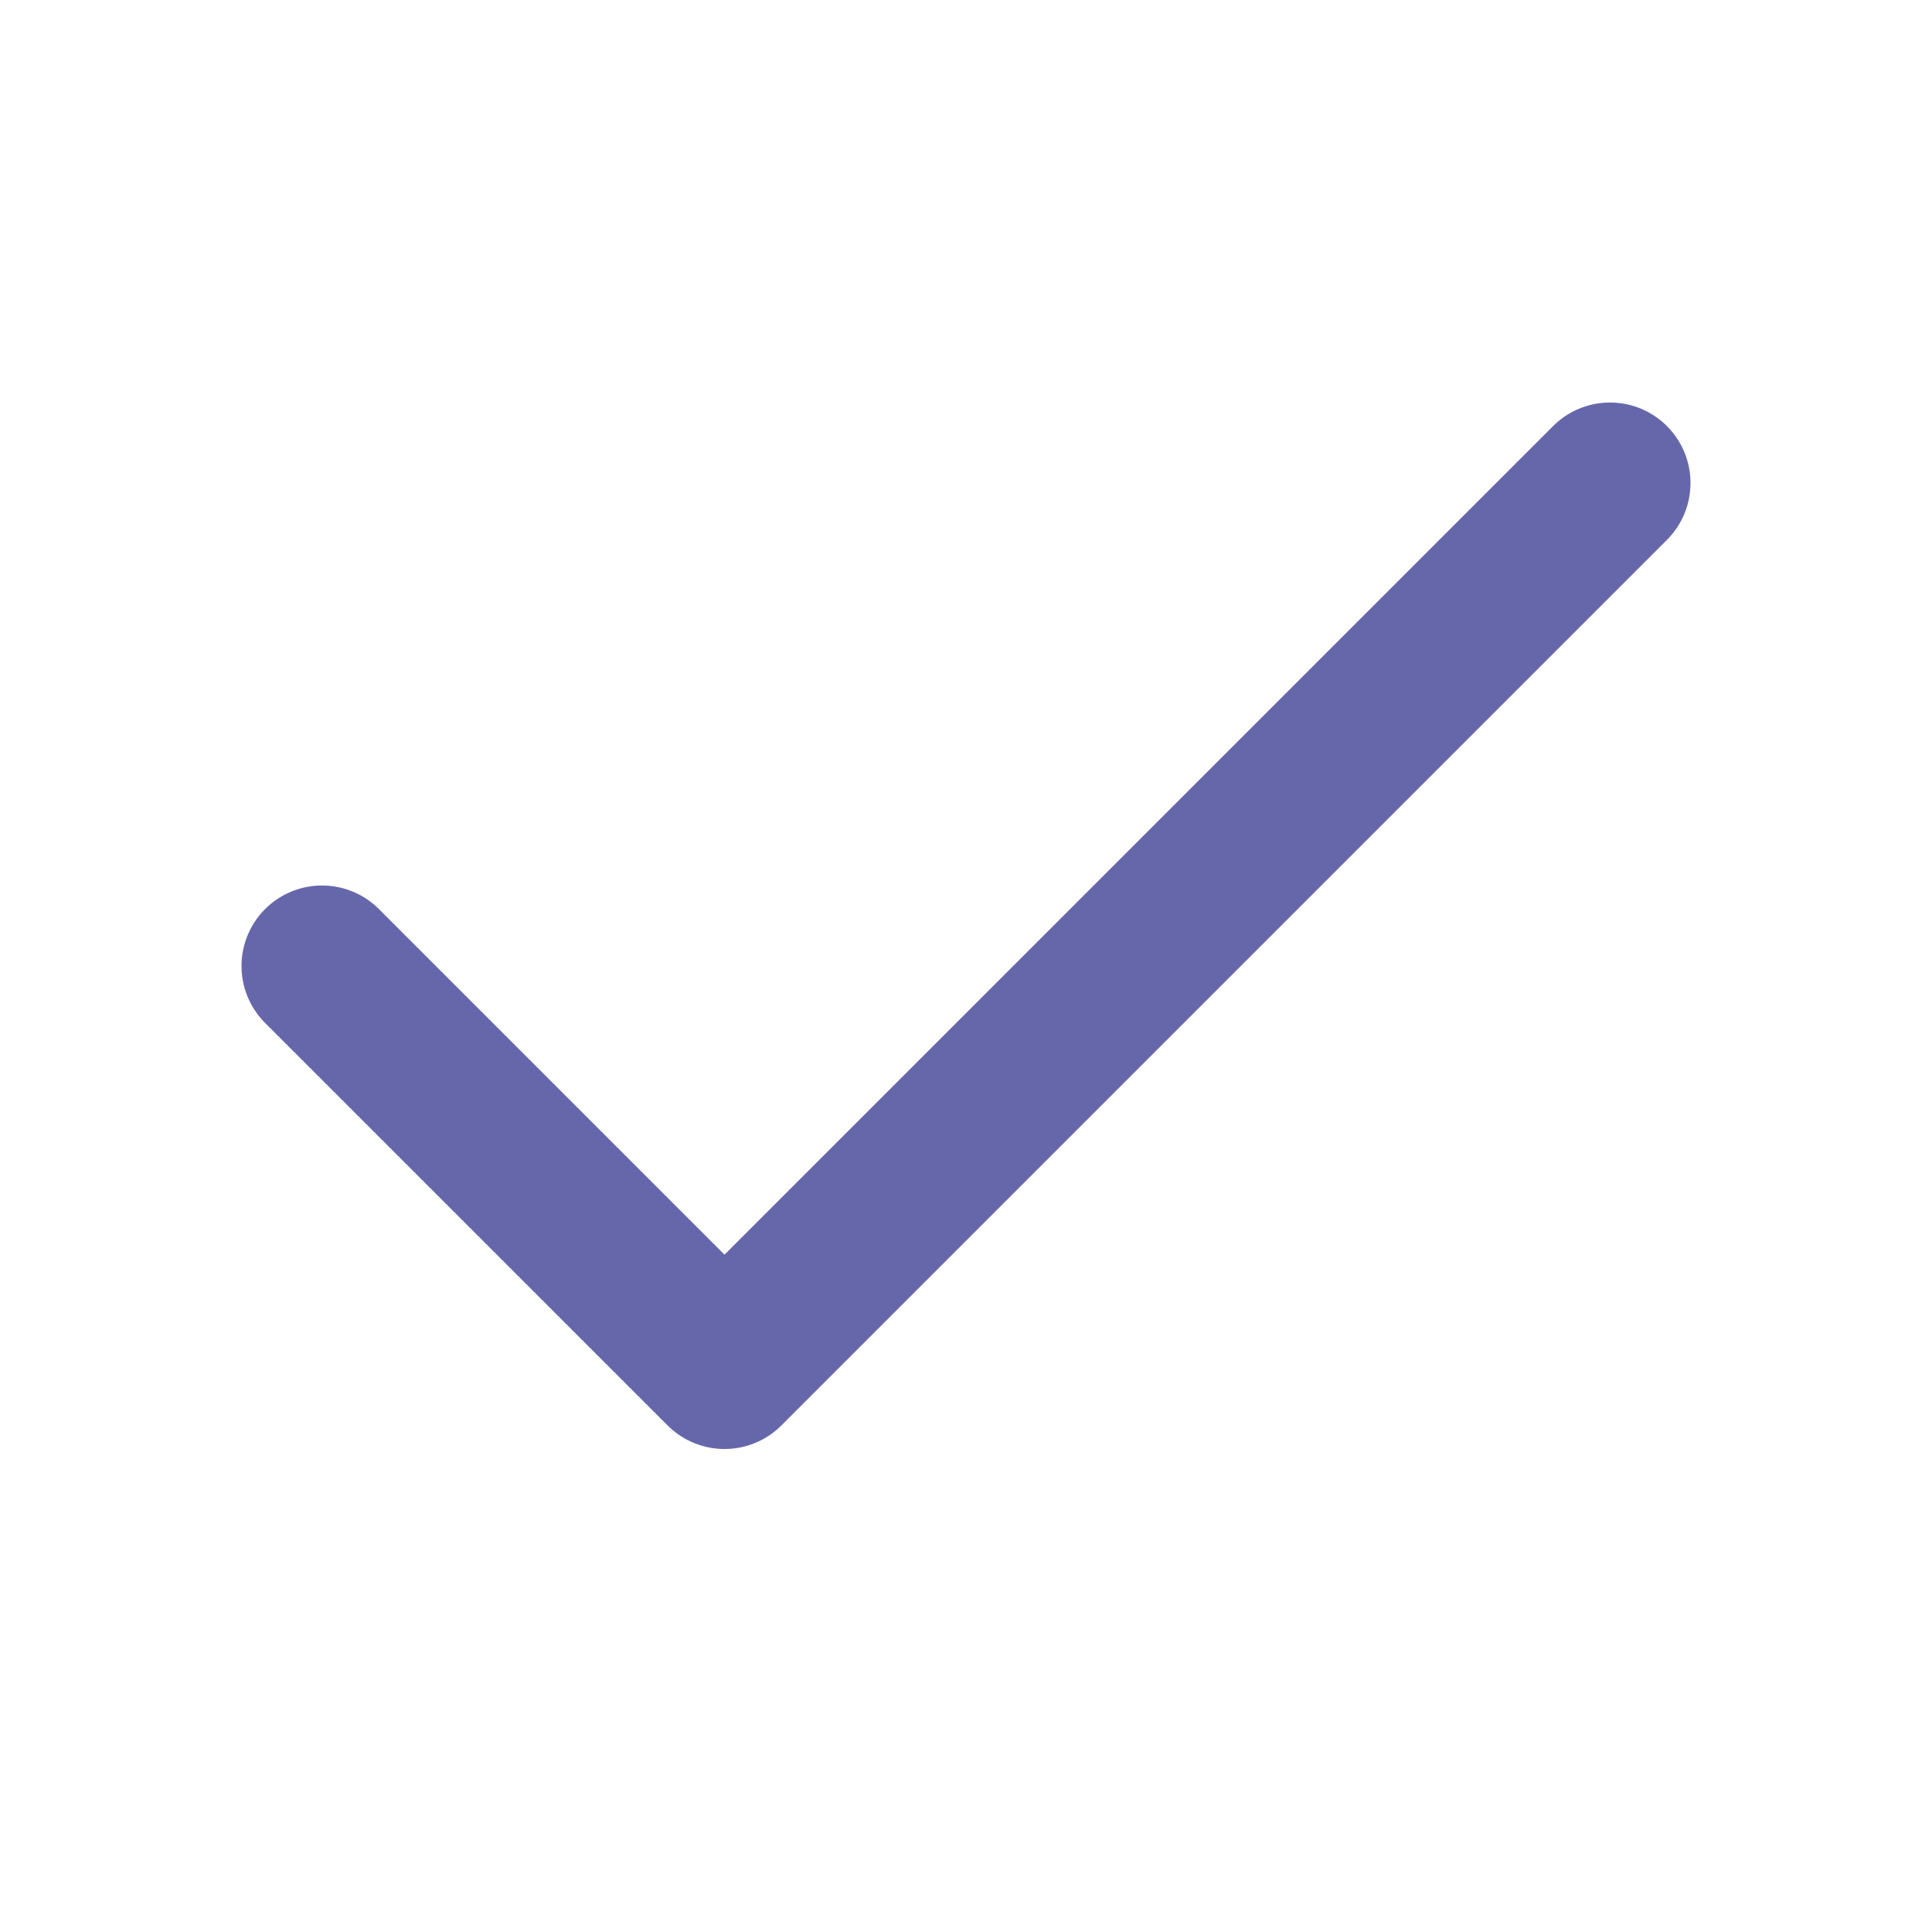
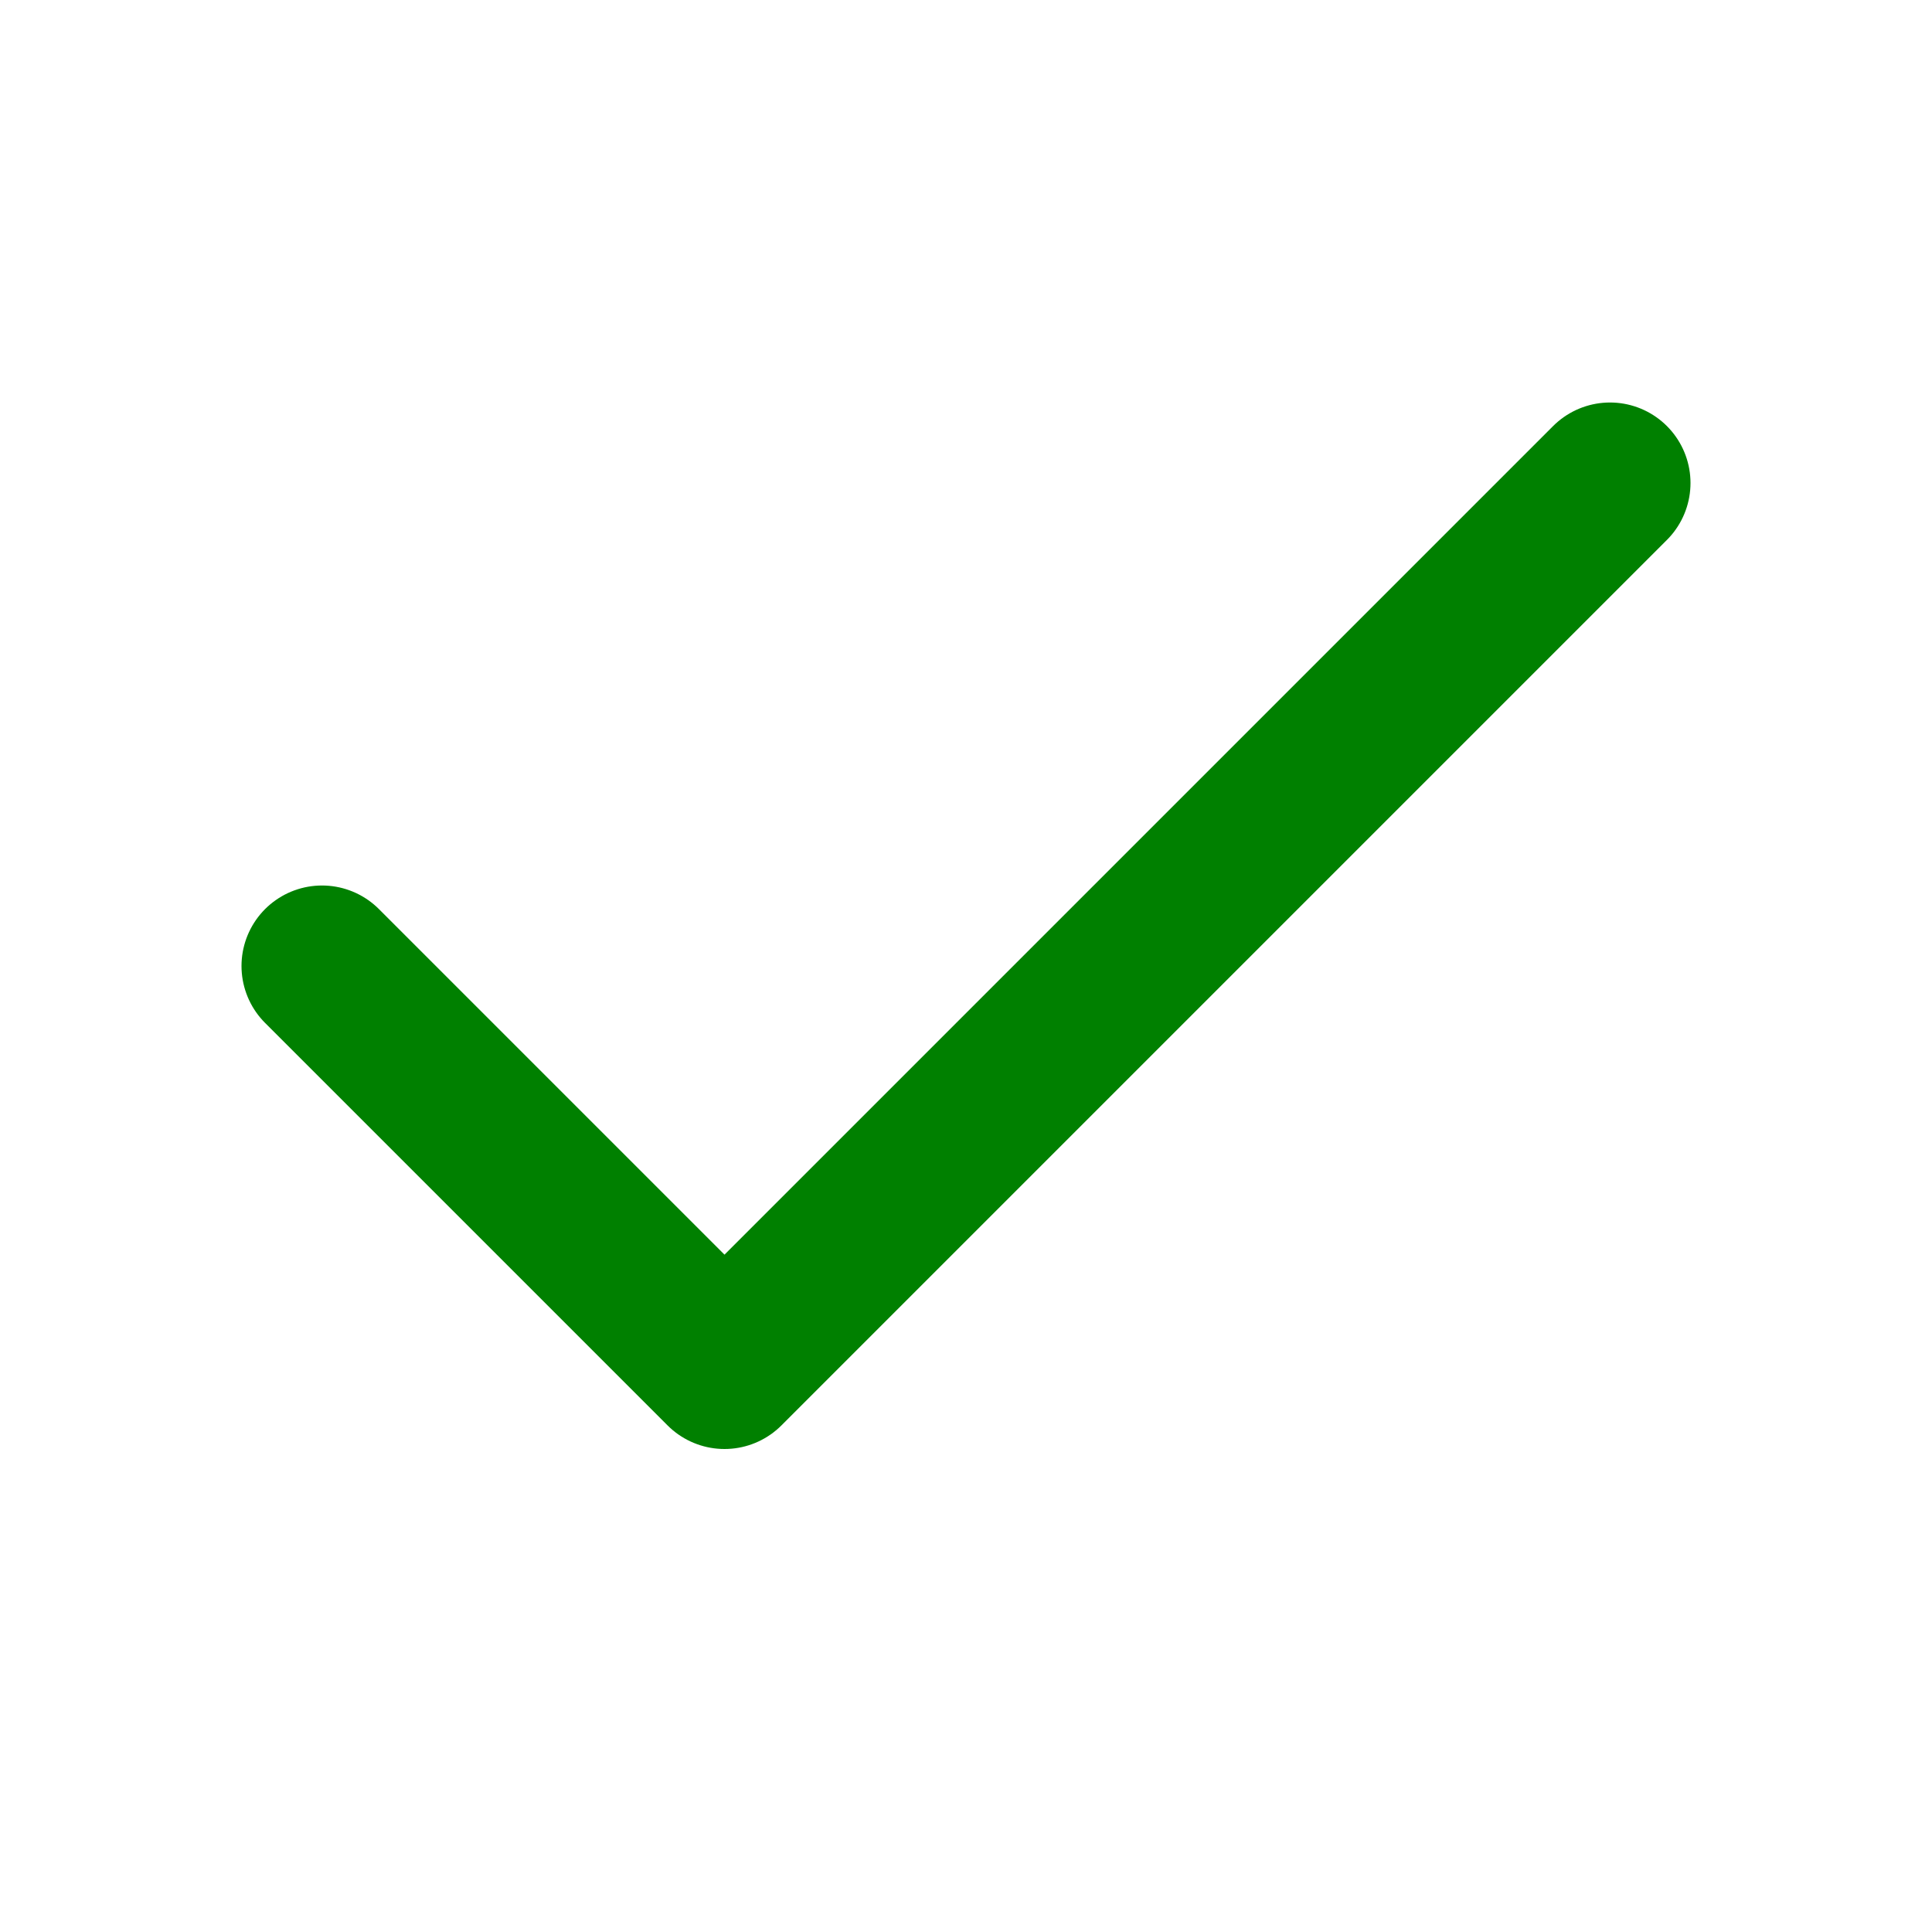
<svg xmlns="http://www.w3.org/2000/svg" width="20" height="20" viewBox="0 0 24 24" fill="none">
-   <path d="M20 6L9 17L4 12" stroke="#6667AB" stroke-width="2" stroke-linecap="round" stroke-linejoin="round" />
+   <path d="M20 6L9 17L4 12" stroke="green" stroke-width="2" stroke-linecap="round" stroke-linejoin="round" />
</svg>
